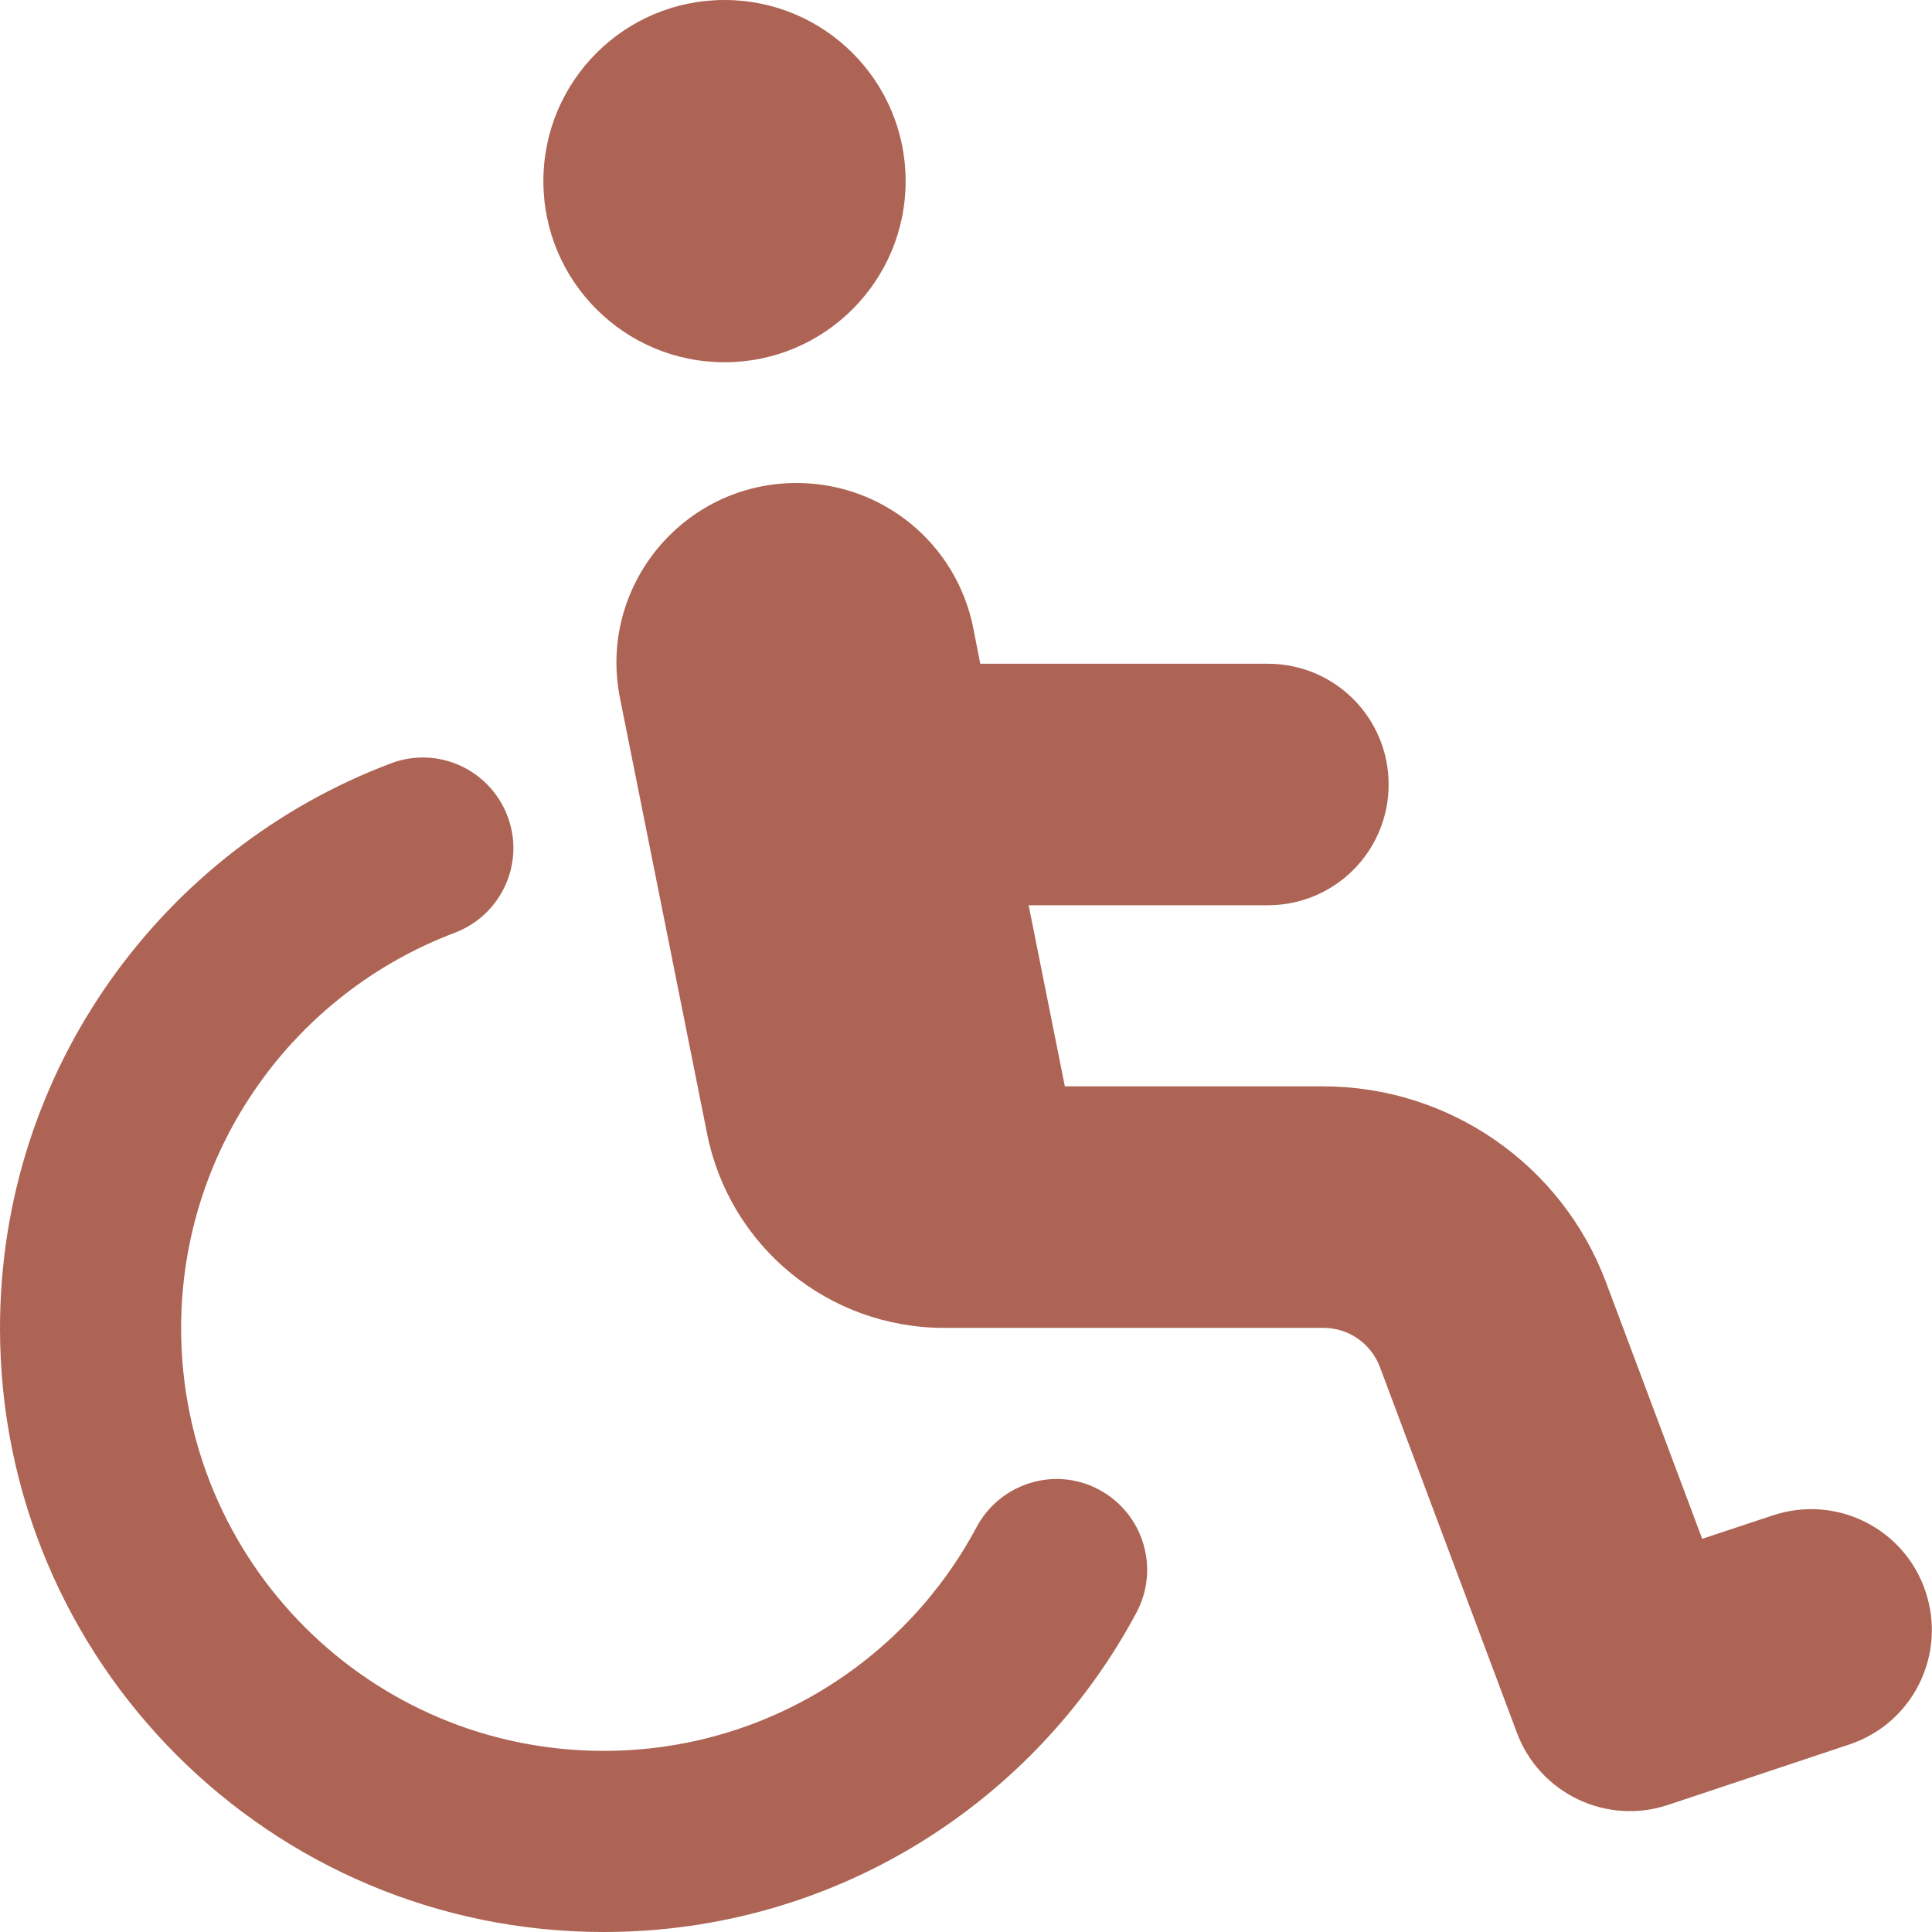
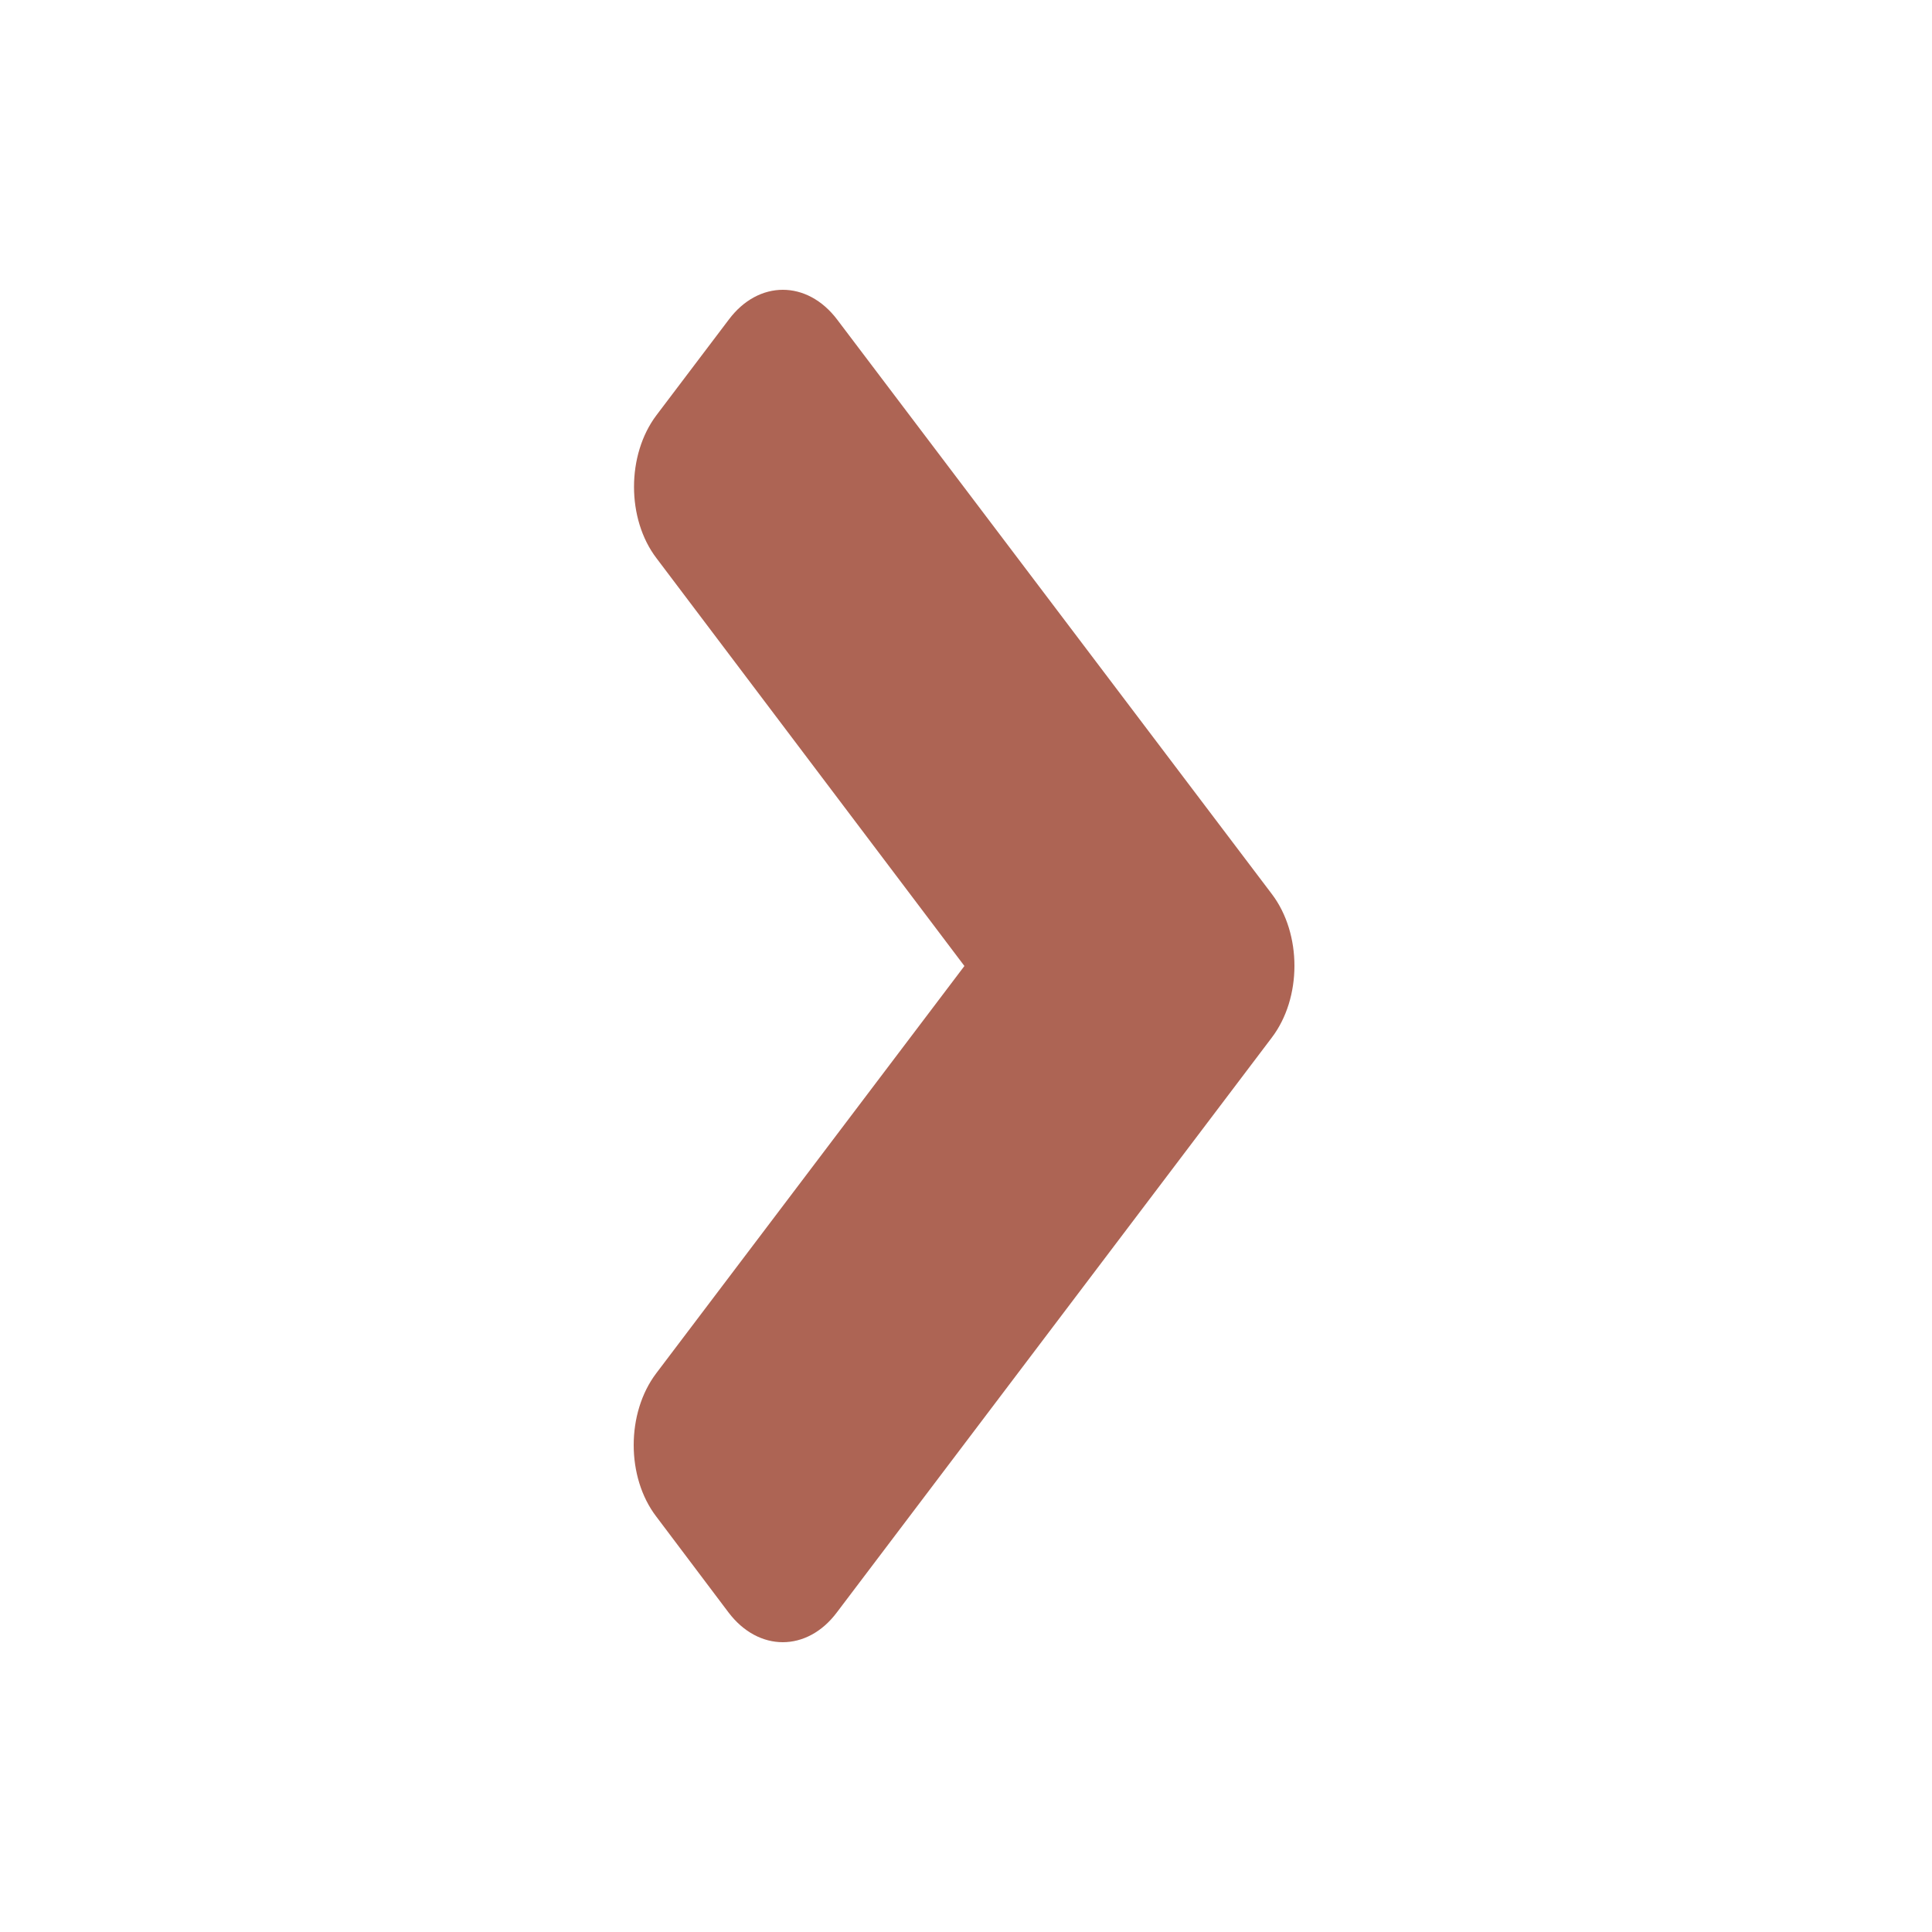
- <svg xmlns="http://www.w3.org/2000/svg" fill="#AD6454" width="500" height="500" viewBox="0 0 512 512">
-   <path d="M192 96a48 48 0 1 0 0-96 48 48 0 1 0 0 96zM120.5 247.2c12.4-4.7 18.7-18.5 14-30.9s-18.5-18.7-30.9-14C43.1 225.1 0 283.5 0 352c0 88.4 71.6 160 160 160c61.2 0 114.3-34.3 141.2-84.7c6.2-11.7 1.8-26.2-9.9-32.5s-26.2-1.8-32.5 9.9C240 440 202.8 464 160 464C98.1 464 48 413.9 48 352c0-47.9 30.1-88.8 72.5-104.8zM259.8 176l-1.9-9.7c-4.5-22.3-24-38.3-46.8-38.3c-30.1 0-52.7 27.5-46.8 57l23.1 115.5c6 29.9 32.2 51.4 62.8 51.4h5.1c.4 0 .8 0 1.3 0h94.1c6.7 0 12.6 4.1 15 10.4L402 459.2c6 16.1 23.8 24.6 40.1 19.1l48-16c16.8-5.6 25.8-23.7 20.2-40.5s-23.7-25.8-40.5-20.2l-18.7 6.2-25.5-68c-11.7-31.2-41.6-51.9-74.9-51.9H282.2l-9.6-48H336c17.7 0 32-14.3 32-32s-14.3-32-32-32H259.8z" />
+ <svg xmlns="http://www.w3.org/2000/svg" width="500" height="500" viewBox="0 0 500 500" fill="none">
+   <path d="M329.178 231.412L216.66 82.709C208.883 72.43 196.307 72.43 188.613 82.709L169.915 107.42C162.138 117.698 162.138 134.317 169.915 144.486L249.588 250L169.833 355.405C162.056 365.683 162.056 382.302 169.833 392.471L188.531 417.291C196.307 427.57 208.883 427.57 216.577 417.291L329.095 268.588C336.955 258.31 336.955 241.69 329.178 231.412Z" fill="#AD6454" />
</svg>
